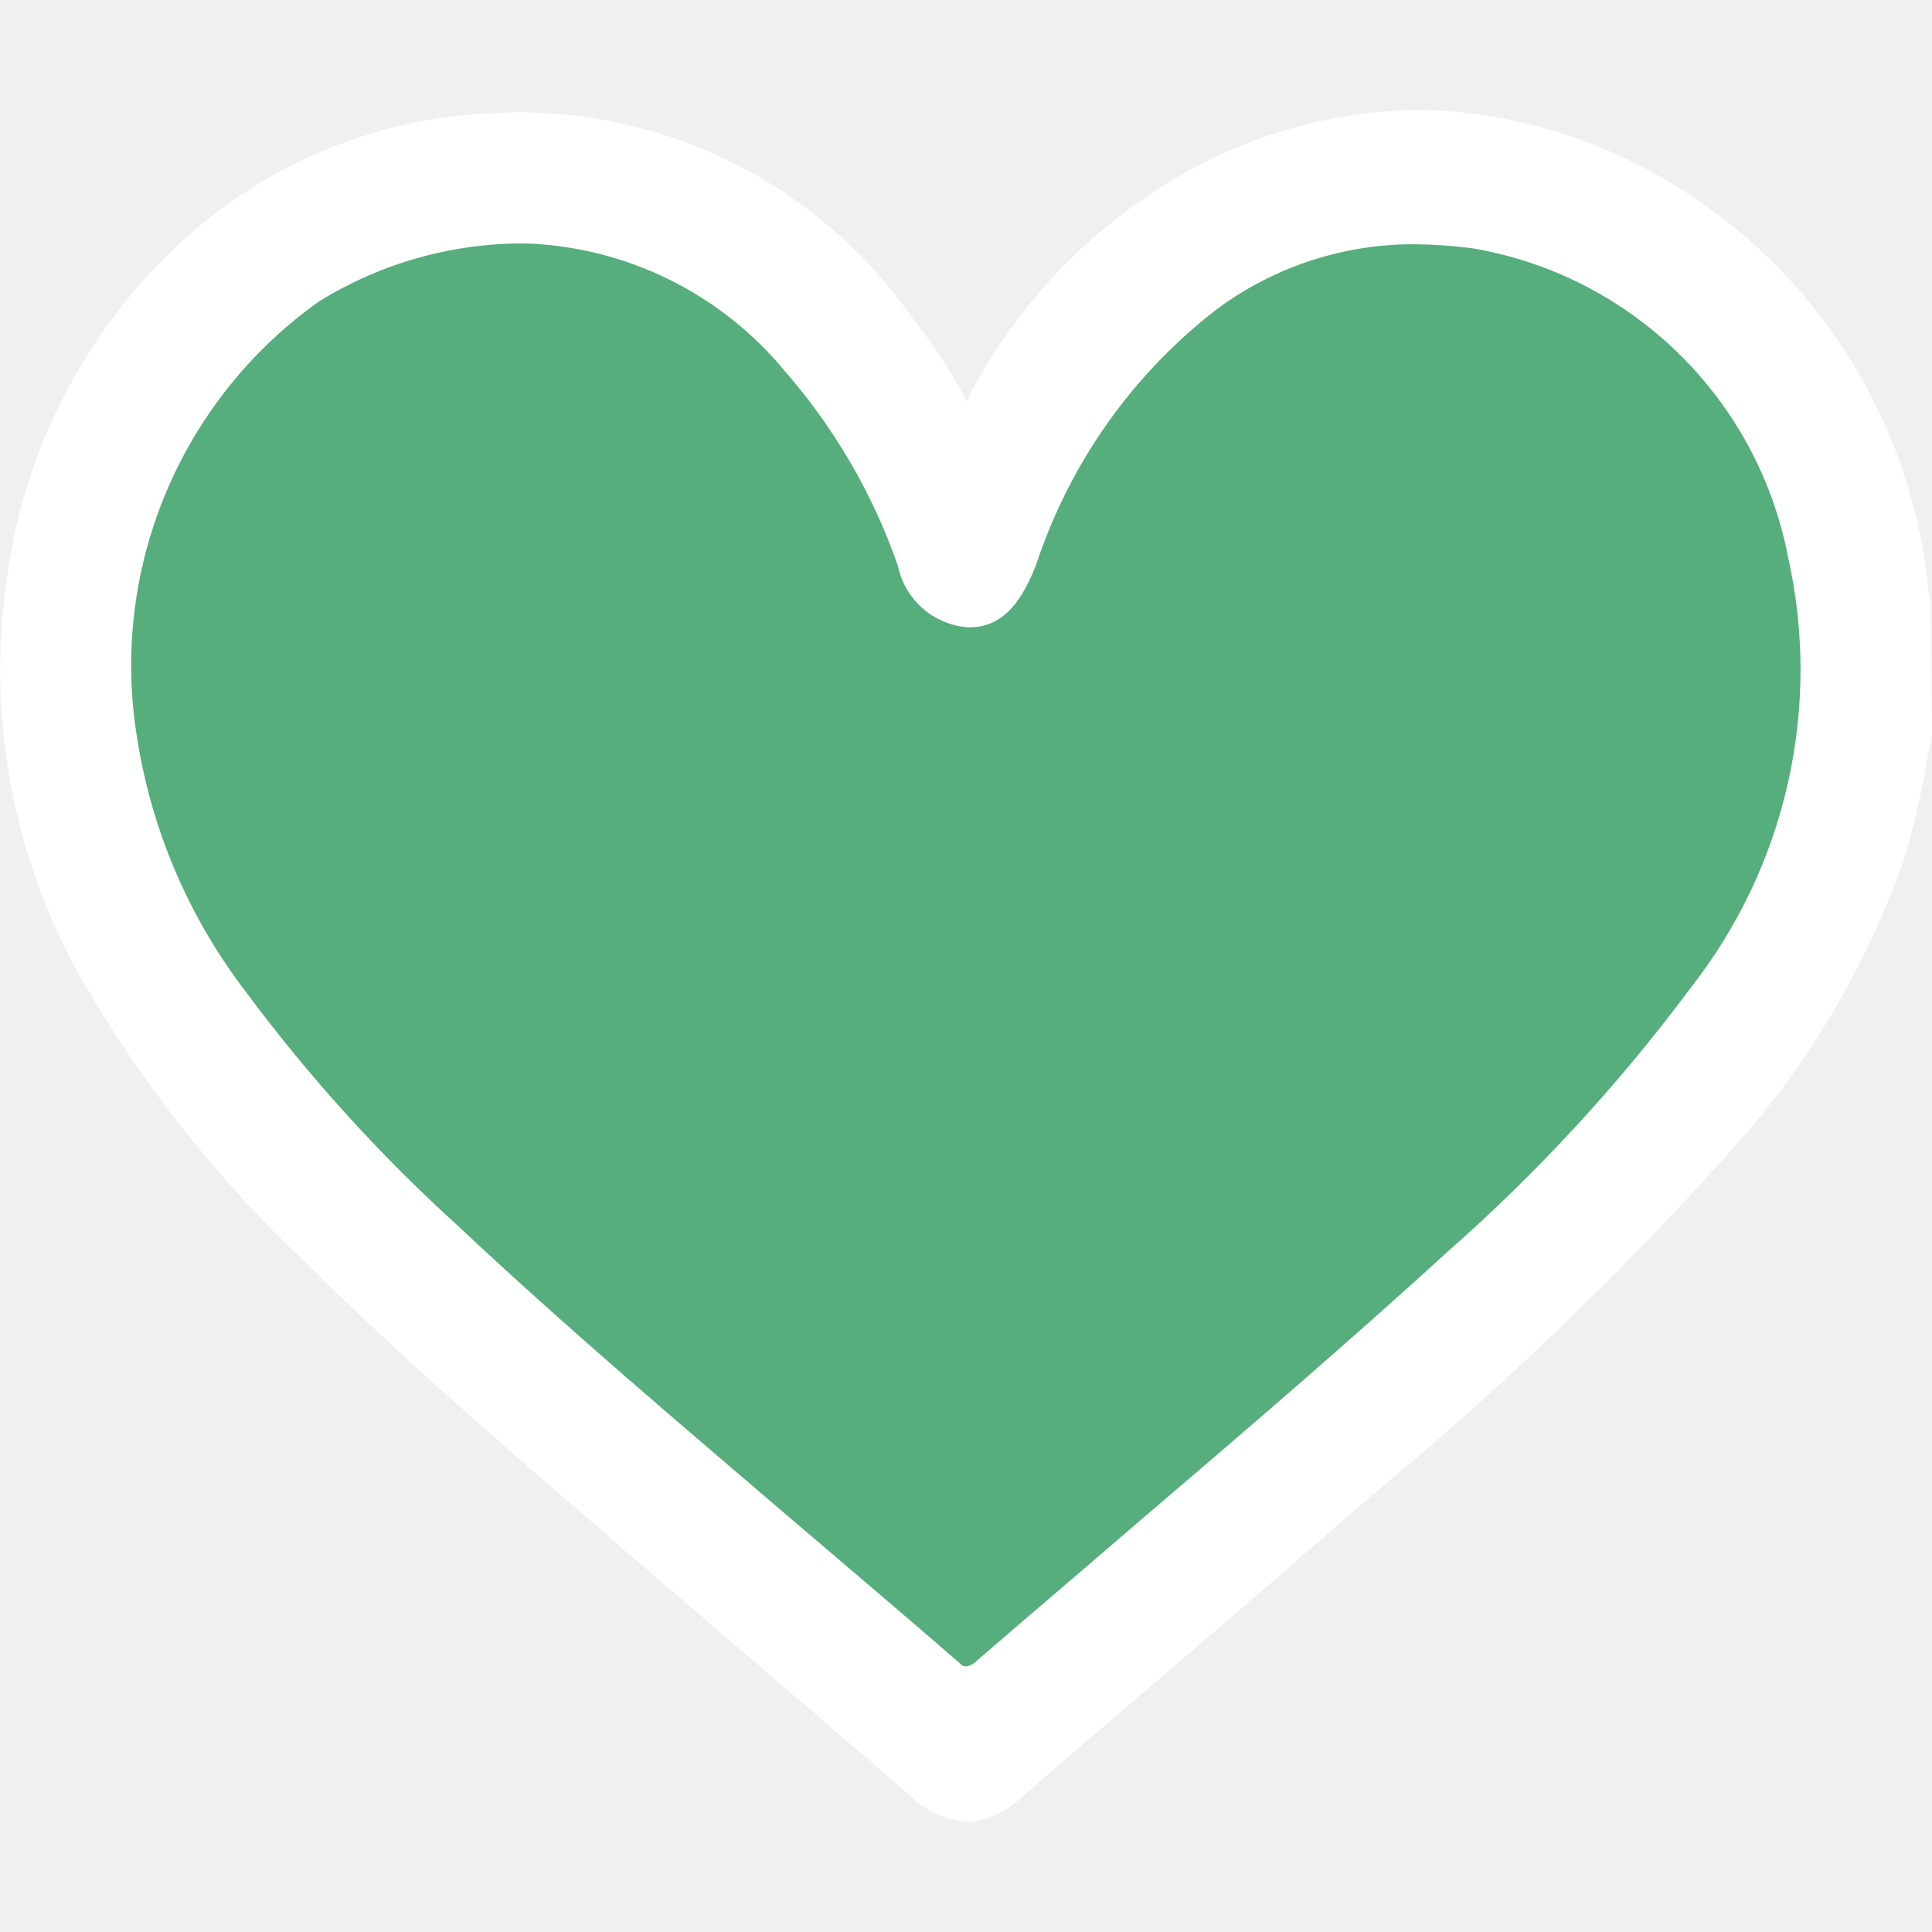
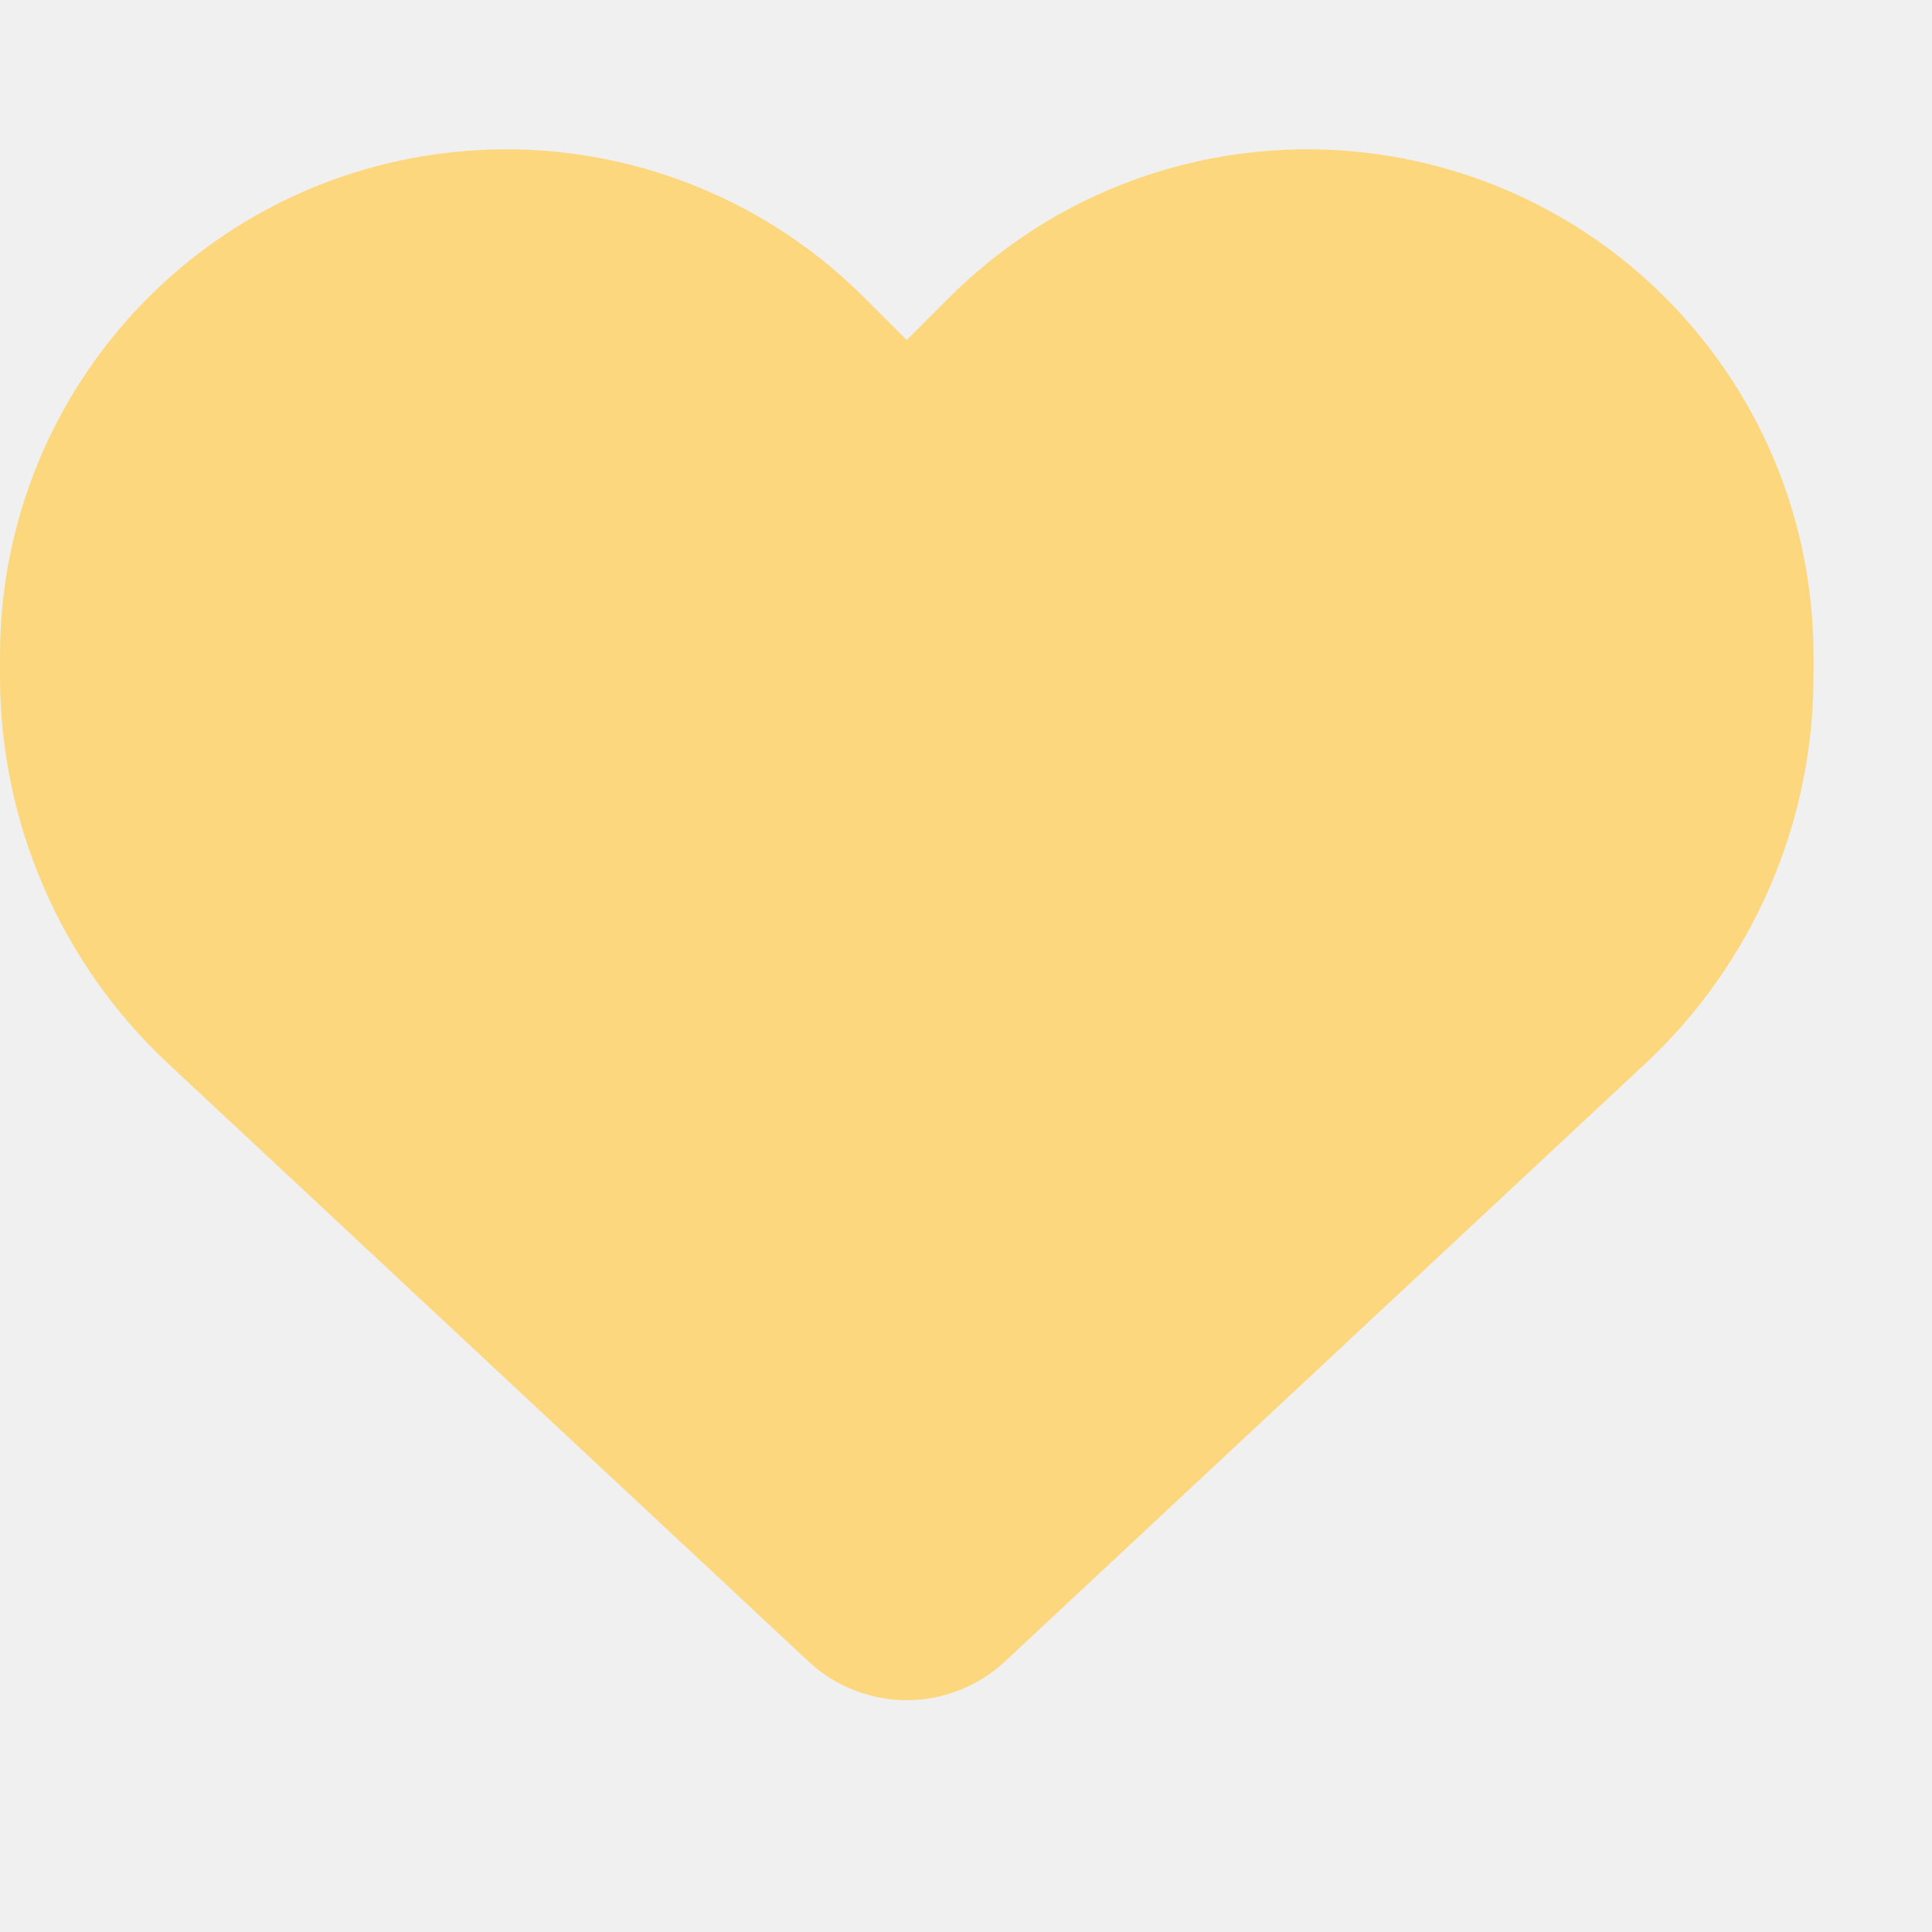
- <svg xmlns="http://www.w3.org/2000/svg" height="24" viewBox="0 0 24.004 24" width="24.004">
-   <g id="wishlist_dark_active_icon" transform="translate(-2088 -9166)">
-     <g id="home_dark_active_icon" transform="translate(-156 117)">
-       <rect data-name="Rectangle 17558" fill="none" height="24" id="Rectangle_17558" transform="translate(2244 9049)" width="24" />
-     </g>
-     <g data-name="Group 9430" id="Group_9430" transform="translate(1812.084 8912.375)">
-       <g data-name="Group 9429" id="Group_9429">
-         <path d="M299.9,261.13l-.02-.12a6.634,6.634,0,0,0-3.09-5.04,6.225,6.225,0,0,0-3.25-.98,6.047,6.047,0,0,0-3.02.85,6.81,6.81,0,0,0-2.54,2.66.563.563,0,0,0-.04.12c-.02-.03-.05-.09-.07-.12a8.1,8.1,0,0,0-.68-1.01,5.962,5.962,0,0,0-4.82-2.47,2.622,2.622,0,0,0-.28.01,6.063,6.063,0,0,0-4.12,1.79,6.952,6.952,0,0,0-1.97,4,7.811,7.811,0,0,0,.94,4.99,15.565,15.565,0,0,0,2.76,3.49c1.27,1.26,2.65,2.44,3.98,3.59,0,0,2.86,2.45,3.53,3.03a1.093,1.093,0,0,0,.73.34.486.486,0,0,0,.12-.01,1.225,1.225,0,0,0,.6-.34l.95-.82c.96-.82,1.92-1.64,2.87-2.47l.39-.34a41.4,41.4,0,0,0,4.5-4.3,10.716,10.716,0,0,0,2.2-3.67,10.3,10.3,0,0,0,.3-1.31l.05-.24Zm-2.98,4.77a21.283,21.283,0,0,1-3,3.26c-1.27,1.16-2.6,2.3-3.89,3.4-.66.57-1.32,1.13-1.98,1.7a.234.234,0,0,1-.13.07.118.118,0,0,1-.09-.05c-.69-.6-1.39-1.19-2.08-1.78-1.38-1.18-2.81-2.39-4.15-3.65a20.054,20.054,0,0,1-2.62-2.89,6.953,6.953,0,0,1-1.37-3.23,5.548,5.548,0,0,1,2.27-5.36,4.816,4.816,0,0,1,2.57-.72,4.367,4.367,0,0,1,3.22,1.59,7.357,7.357,0,0,1,1.4,2.41.963.963,0,0,0,.88.77c.38,0,.63-.24.84-.78a6.638,6.638,0,0,1,2.24-3.17,4.1,4.1,0,0,1,2.46-.81,5.944,5.944,0,0,1,.72.05,4.816,4.816,0,0,1,3.92,3.83A6.405,6.405,0,0,1,296.92,265.9Z" data-name="Path 8576" fill="#fff" id="Path_8576" />
-       </g>
-       <path d="M296.92,265.9a21.283,21.283,0,0,1-3,3.26c-1.27,1.16-2.6,2.3-3.89,3.4-.66.57-1.32,1.13-1.98,1.7a.234.234,0,0,1-.13.07.118.118,0,0,1-.09-.05c-.69-.6-1.39-1.19-2.08-1.78-1.38-1.18-2.81-2.39-4.15-3.65a20.054,20.054,0,0,1-2.62-2.89,6.953,6.953,0,0,1-1.37-3.23,5.548,5.548,0,0,1,2.27-5.36,4.816,4.816,0,0,1,2.57-.72,4.367,4.367,0,0,1,3.22,1.59,7.357,7.357,0,0,1,1.4,2.41.963.963,0,0,0,.88.77c.38,0,.63-.24.84-.78a6.638,6.638,0,0,1,2.24-3.17,4.1,4.1,0,0,1,2.46-.81,5.944,5.944,0,0,1,.72.05,4.816,4.816,0,0,1,3.92,3.83A6.405,6.405,0,0,1,296.92,265.9Z" data-name="Path 8577" fill="#55AE7B" id="Path_8577" />
-     </g>
+ <svg xmlns="http://www.w3.org/2000/svg" viewBox="0 0 24 24" width="24" height="24">
+   <g transform="scale(0.044)">
+     <path d="M47.6 300.4L228.3 469.1c7.5 7 17.4 10.9 27.7 10.9s20.2-3.9 27.7-10.9L464.4 300.4c30.4-28.3 47.6-68 47.6-109.5v-5.8c0-69.9-50.5-129.5-119.4-141C347 36.5 300.6 51.4 268 84L256 96 244 84c-32.6-32.6-79-47.5-124.6-39.9C50.5 55.6 0 115.2 0 185.1v5.8c0 41.5 17.2 81.2 47.6 109.5z" fill="#FCD77E" />
  </g>
</svg>
